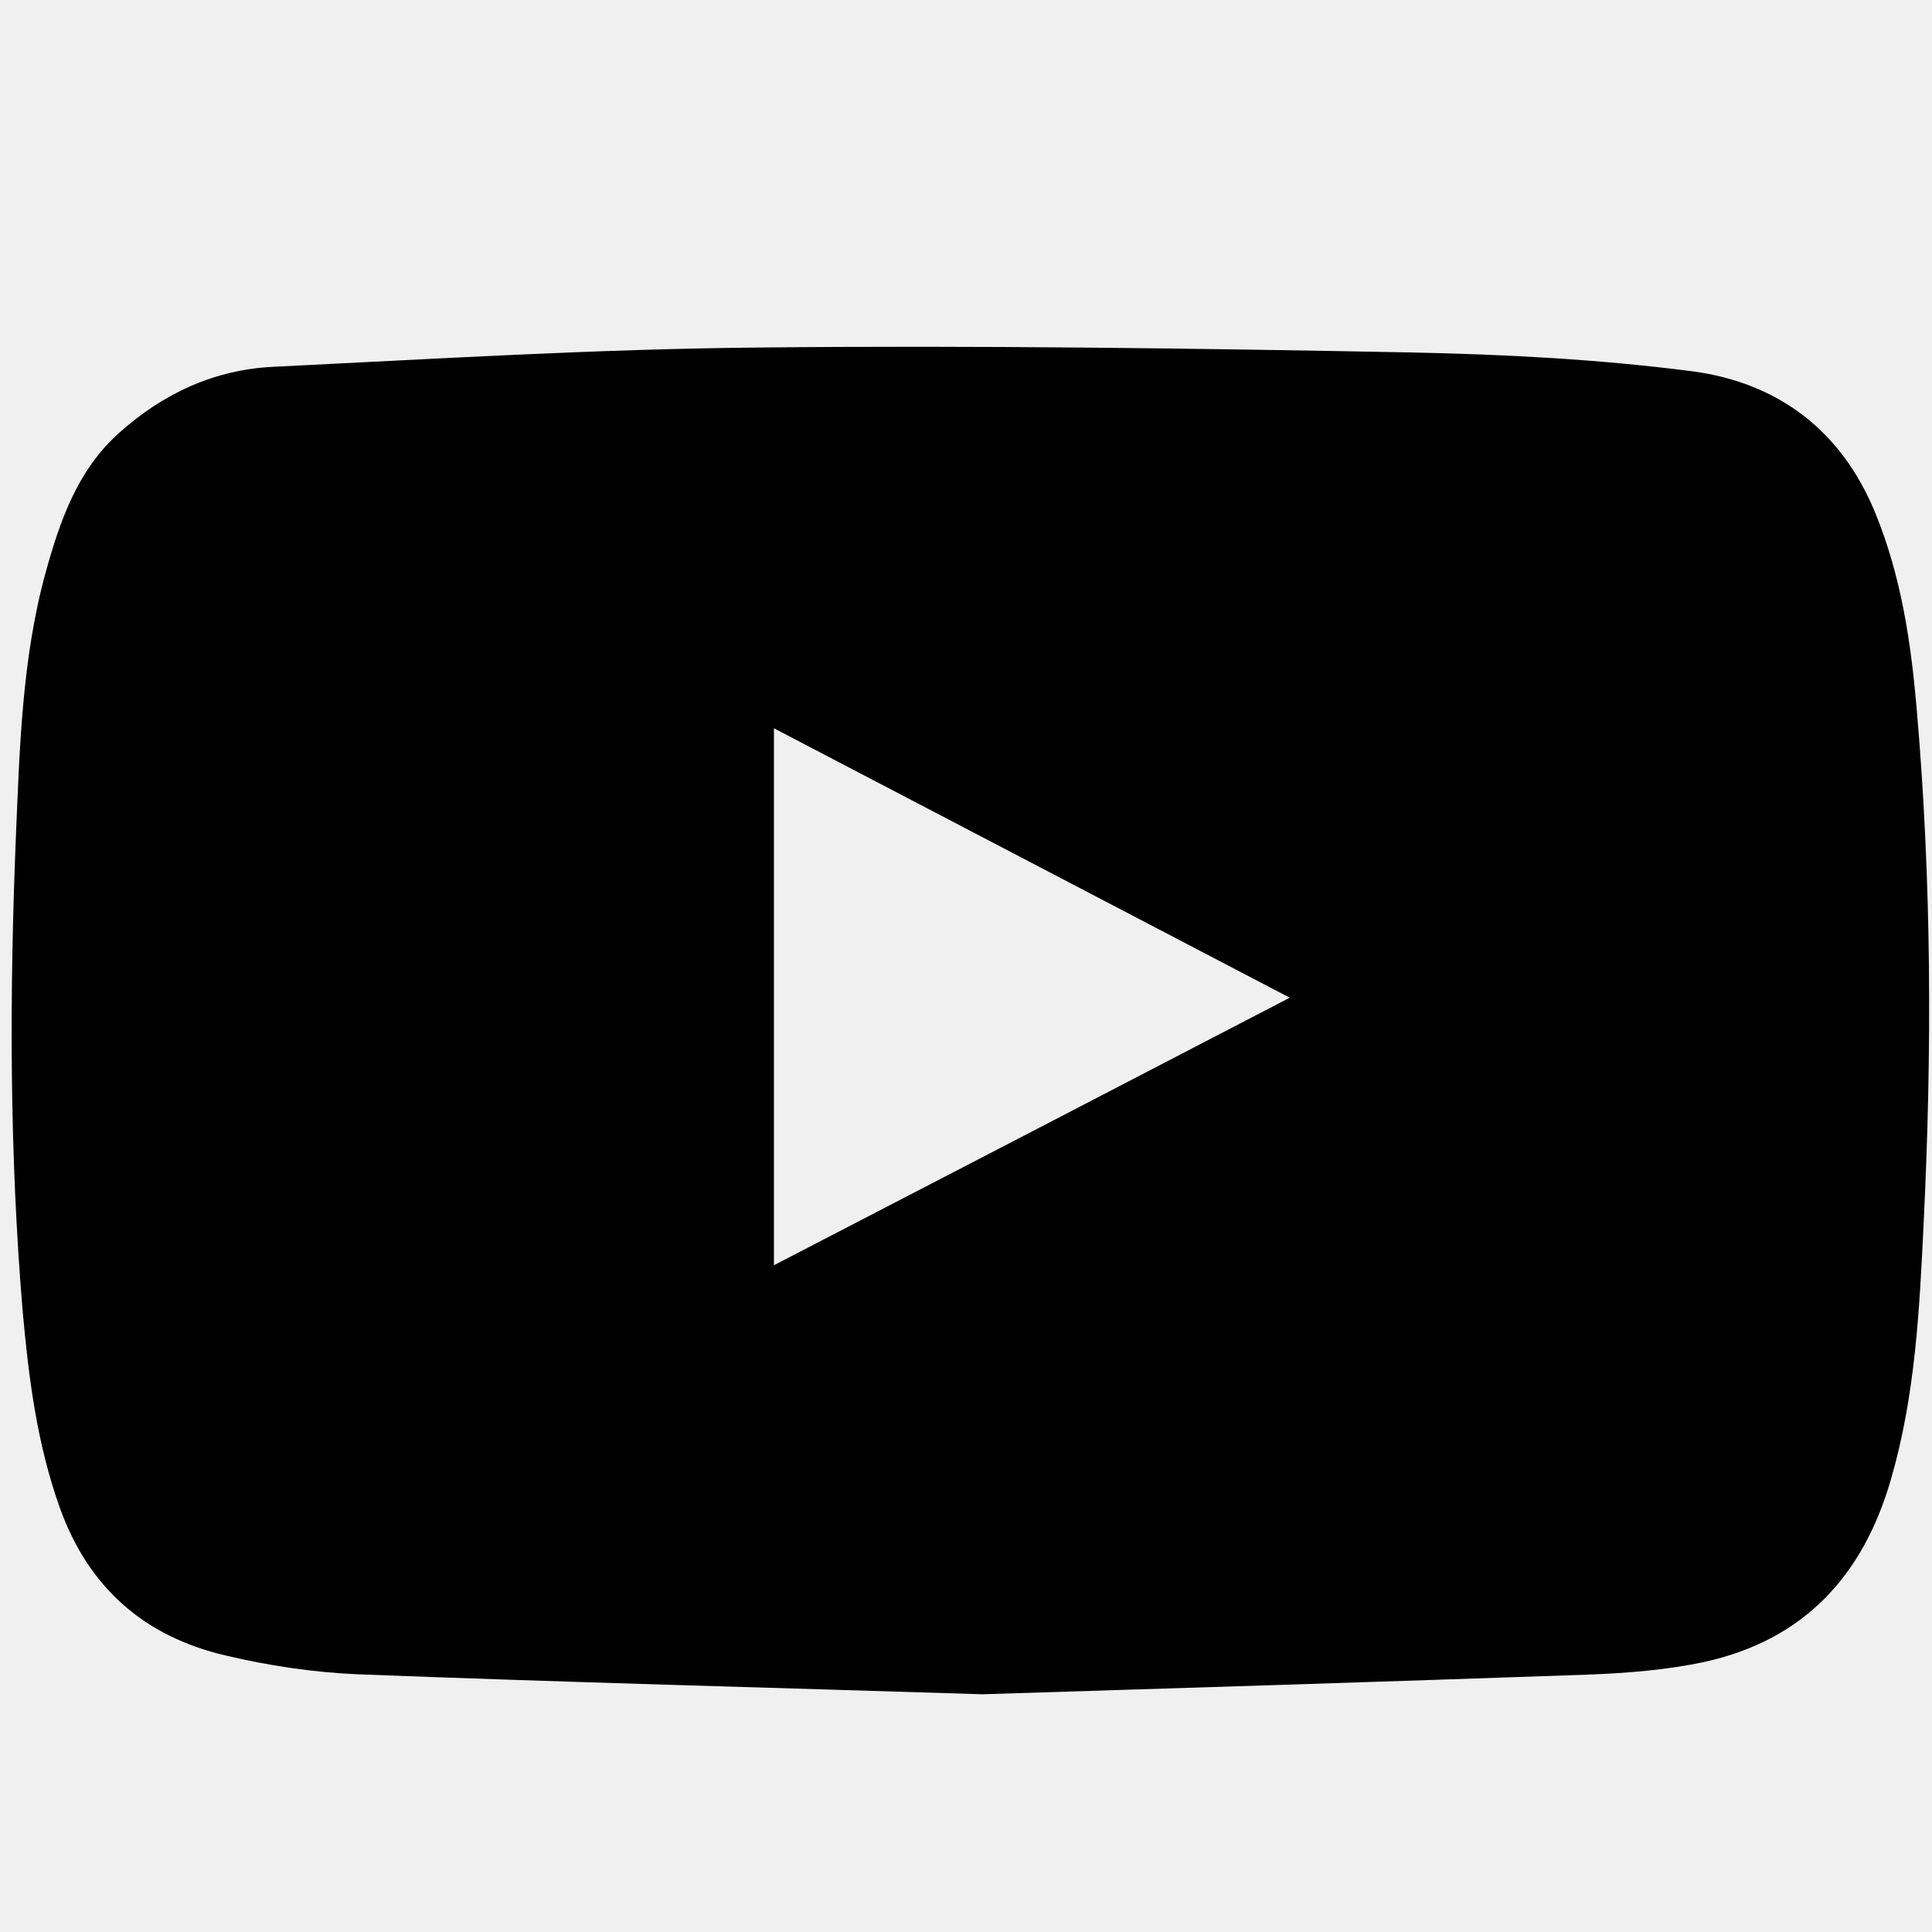
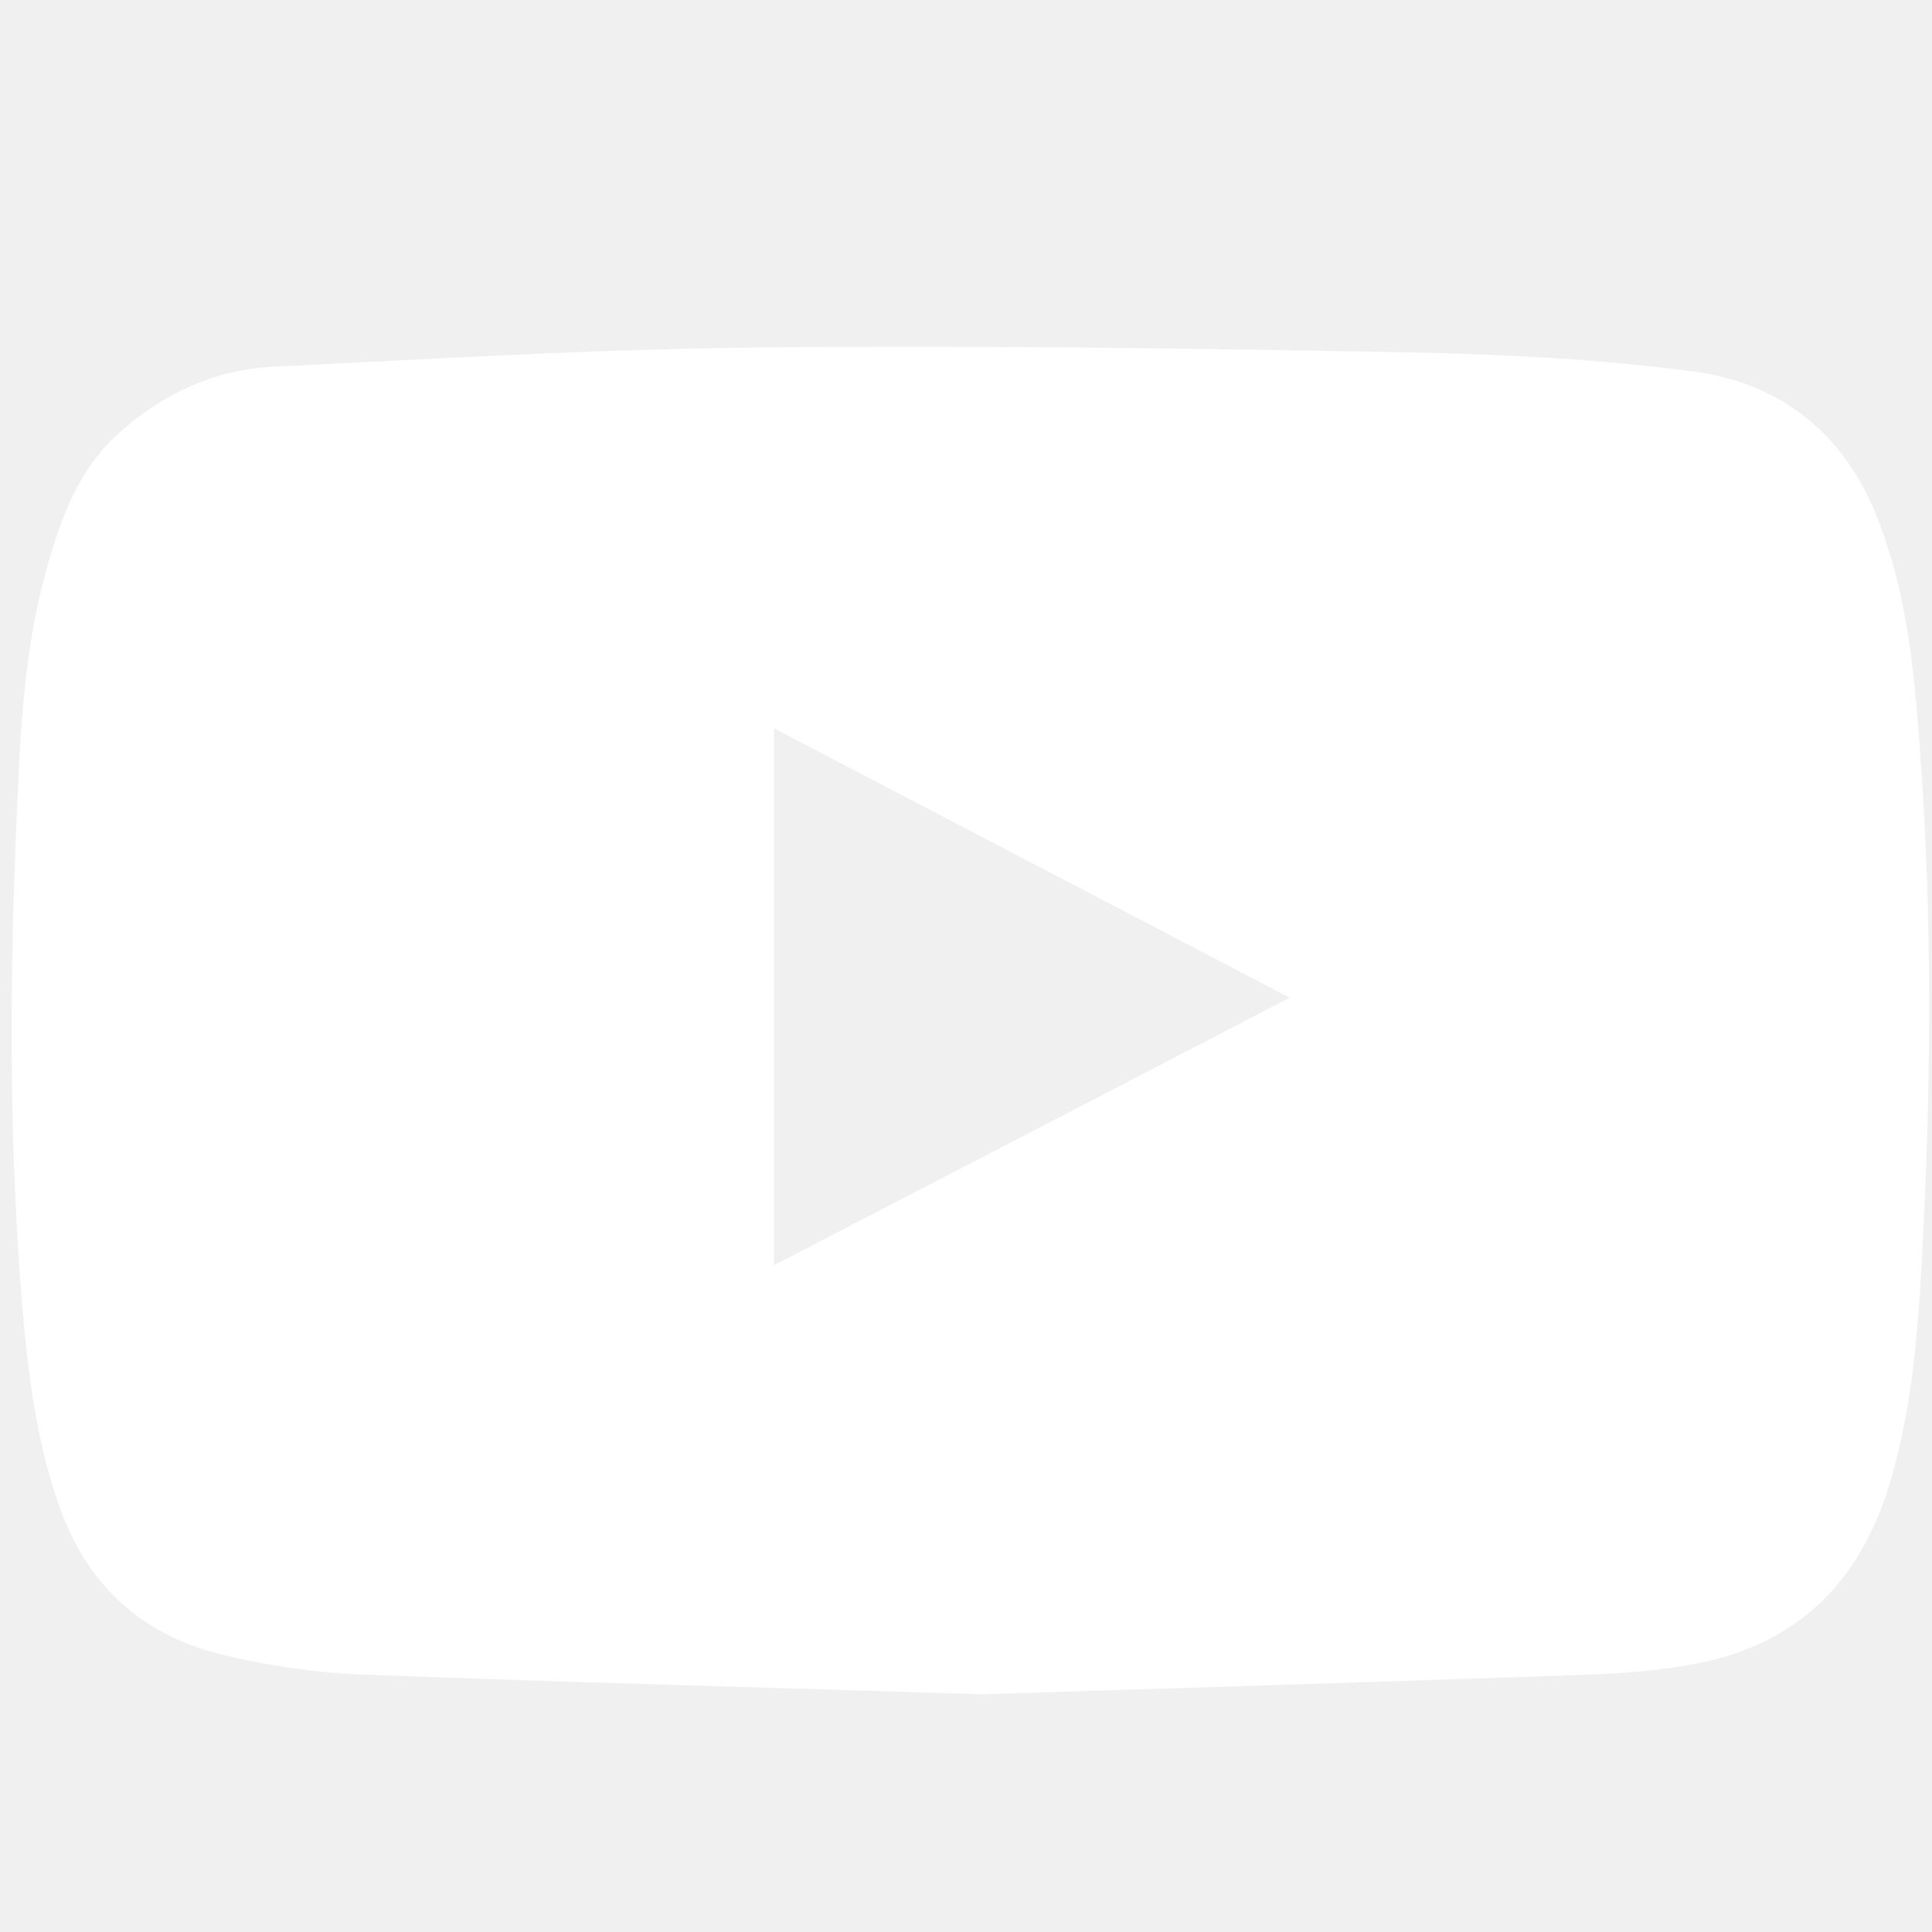
- <svg xmlns="http://www.w3.org/2000/svg" enable-background="new 0 0 512 512" id="Layer_1" version="1.1" viewBox="0 0 512 512" xml:space="preserve">
-   <g>
-     <path d="M260.4,449c-57.1-1.8-111.4-3.2-165.7-5.3c-11.7-0.5-23.6-2.3-35-5c-21.4-5-36.2-17.9-43.8-39c-6.1-17-8.3-34.5-9.9-52.3   C2.5,305.6,2.5,263.8,4.2,222c1-23.6,1.6-47.4,7.9-70.3c3.8-13.7,8.4-27.1,19.5-37c11.7-10.5,25.4-16.8,41-17.5   c42.8-2.1,85.5-4.7,128.3-5.1c57.6-0.6,115.3,0.2,172.9,1.3c24.9,0.5,50,1.8,74.7,5c22.6,3,39.5,15.6,48.5,37.6   c6.9,16.9,9.5,34.6,11,52.6c3.9,45.1,4,90.2,1.8,135.3c-1.1,22.9-2.2,45.9-8.7,68.2c-7.4,25.6-23.1,42.5-49.3,48.3   c-10.2,2.2-20.8,3-31.2,3.4C366.2,445.7,311.9,447.4,260.4,449z M205.1,335.3c45.6-23.6,90.7-47,136.7-70.9   c-45.9-24-91-47.5-136.7-71.4C205.1,240.7,205.1,287.6,205.1,335.3z" />
-   </g>
+ <svg xmlns="http://www.w3.org/2000/svg" viewBox="0 0 512 512">
+   <path fill="#ffffff" d="M260.4 449c-57.1-1.8-111.4-3.2-165.7-5.3-11.7-.5-23.6-2.3-35-5-21.4-5-36.2-17.9-43.8-39-6.1-17-8.3-34.5-9.9-52.3-3.5-41.8-3.5-83.6-1.8-125.4 1-23.6 1.6-47.4 7.9-70.3 3.8-13.7 8.4-27.1 19.5-37 11.7-10.5 25.4-16.8 41-17.5 42.8-2.1 85.5-4.7 128.3-5.1 57.6-.6 115.3.2 172.9 1.3 24.9.5 50 1.8 74.7 5 22.6 3 39.5 15.6 48.5 37.6 6.9 16.9 9.5 34.6 11 52.6 3.9 45.1 4 90.2 1.8 135.3-1.1 22.9-2.2 45.9-8.7 68.2-7.4 25.6-23.1 42.5-49.3 48.3-10.2 2.2-20.8 3-31.2 3.4-54.4 1.9-108.7 3.6-160.2 5.2zm-55.3-113.7c45.6-23.6 90.7-47 136.7-70.9-45.9-24-91-47.5-136.7-71.4v142.3z" />
</svg>
